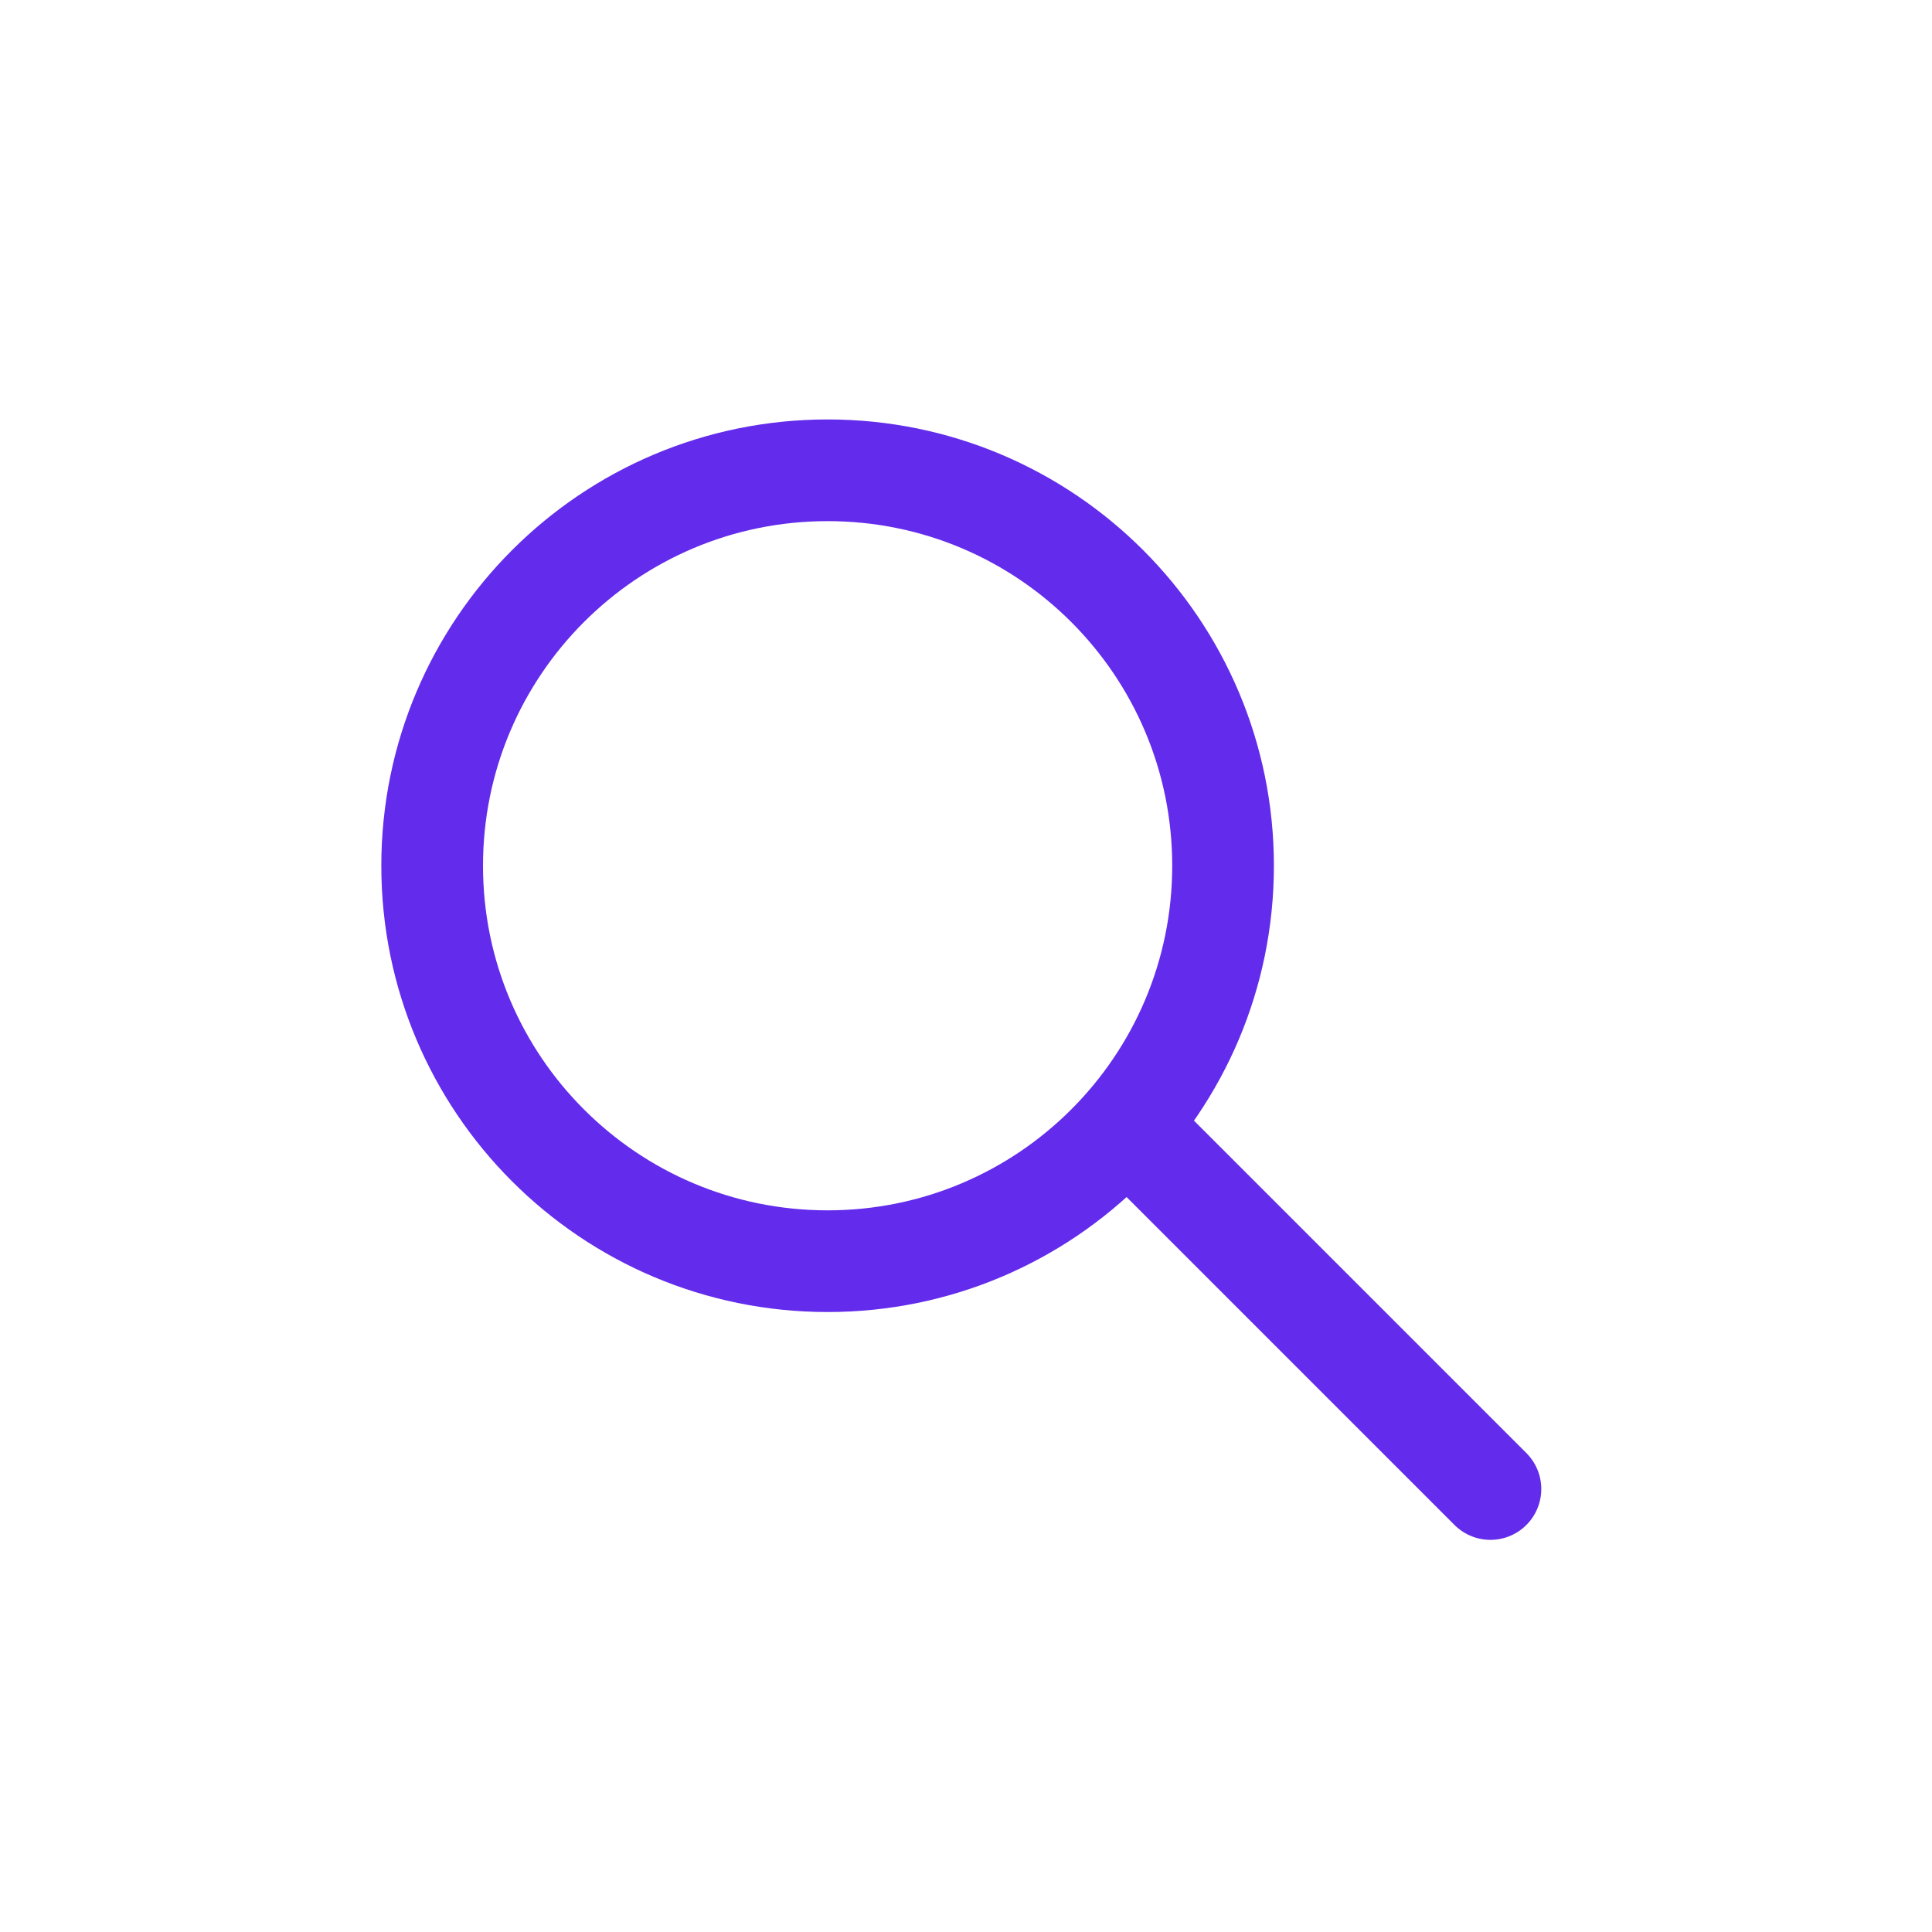
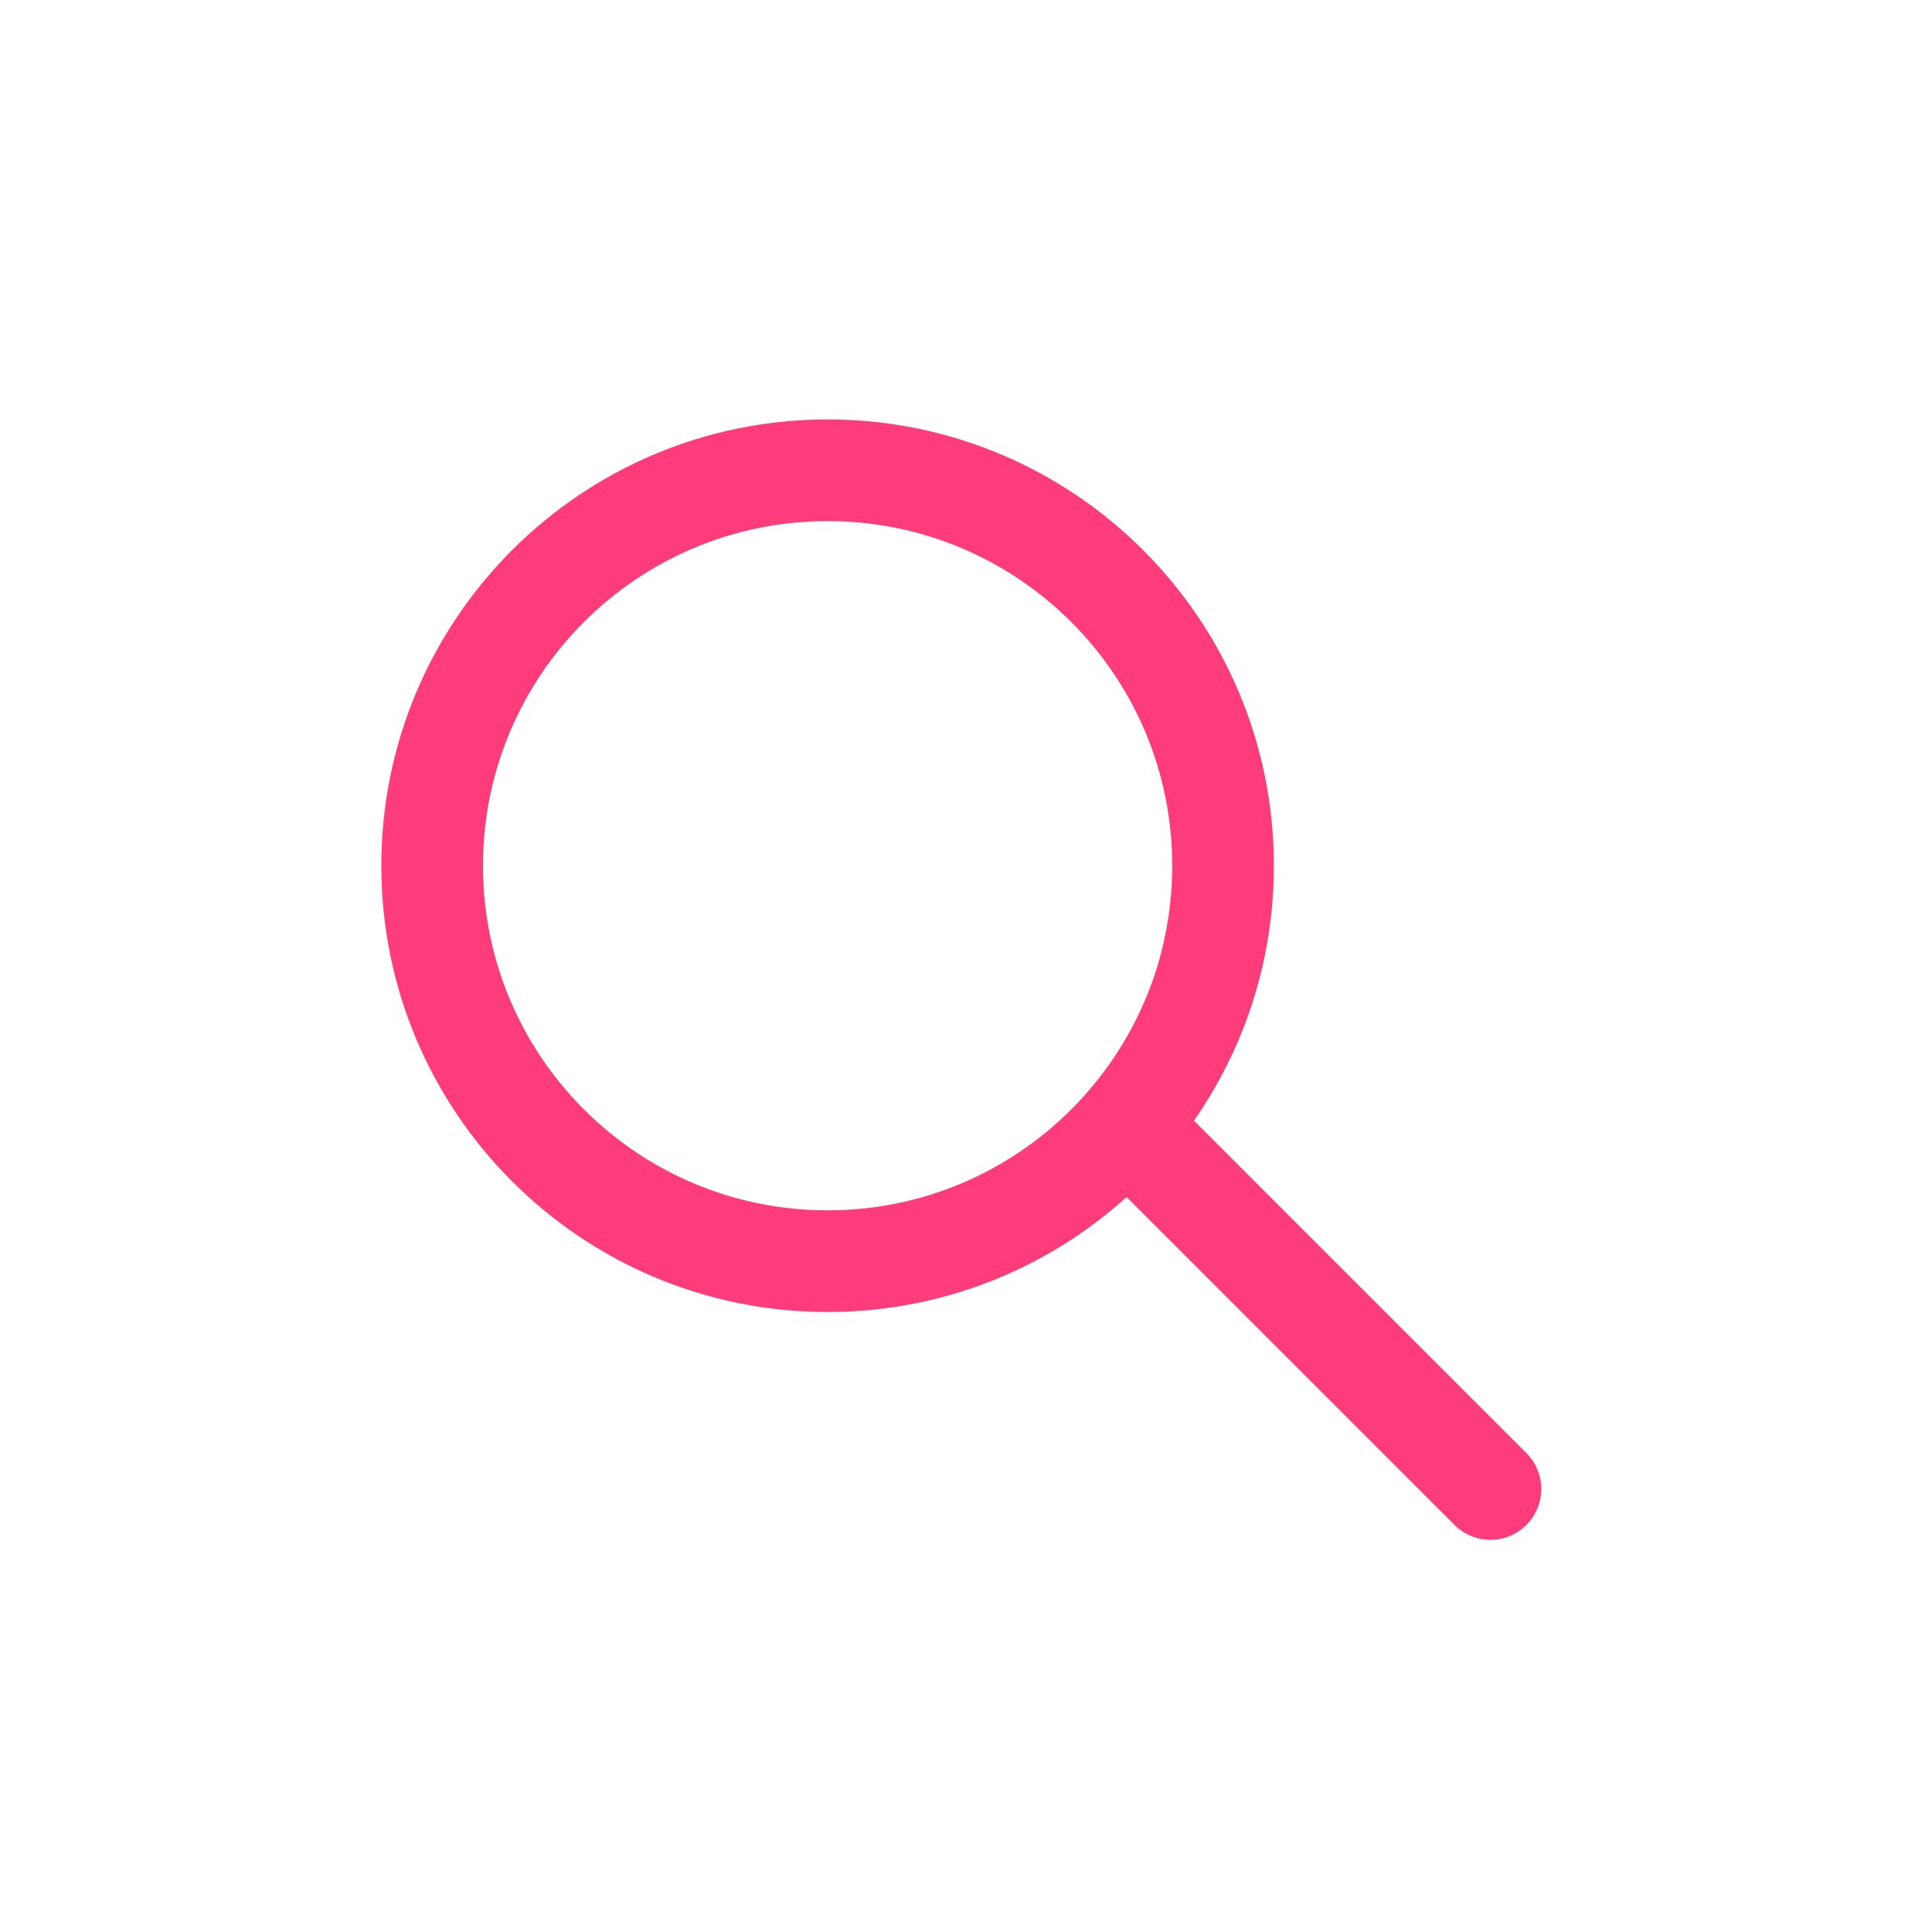
<svg xmlns="http://www.w3.org/2000/svg" width="38" height="38" viewBox="0 0 38 38">
  <g id="prefix__ic_search_p" transform="translate(1 1)">
-     <path id="prefix__패스_15" d="M0 0h36v36H0z" data-name="패스 15" style="stroke:#632beb;stroke-width:2px;fill:#ffc5c5;opacity:0" />
-     <circle id="prefix__타원_4" cx="7.778" cy="7.778" r="7.778" data-name="타원 4" transform="translate(7.5 8.25)" style="fill:none;stroke-miterlimit:10;stroke:#632beb;stroke-width:2px" />
-     <path id="prefix__선_8" d="M0 0L6.629 6.629" data-name="선 8" transform="translate(21.686 21.658)" style="stroke-linecap:round;fill:none;stroke-miterlimit:10;stroke:#632beb;stroke-width:2px" />
+     <path id="prefix__패스_15" d="M0 0h36v36H0z" data-name="패스 15" style="stroke:#FF3C7B;stroke-width:2px;fill:#ffc5c5;opacity:0" />
+     <circle id="prefix__타원_4" cx="7.778" cy="7.778" r="7.778" data-name="타원 4" transform="translate(7.5 8.25)" style="fill:none;stroke-miterlimit:10;stroke:#FF3C7B;stroke-width:2px" />
+     <path id="prefix__선_8" d="M0 0L6.629 6.629" data-name="선 8" transform="translate(21.686 21.658)" style="stroke-linecap:round;fill:none;stroke-miterlimit:10;stroke:#FF3C7B;stroke-width:2px" />
  </g>
</svg>
